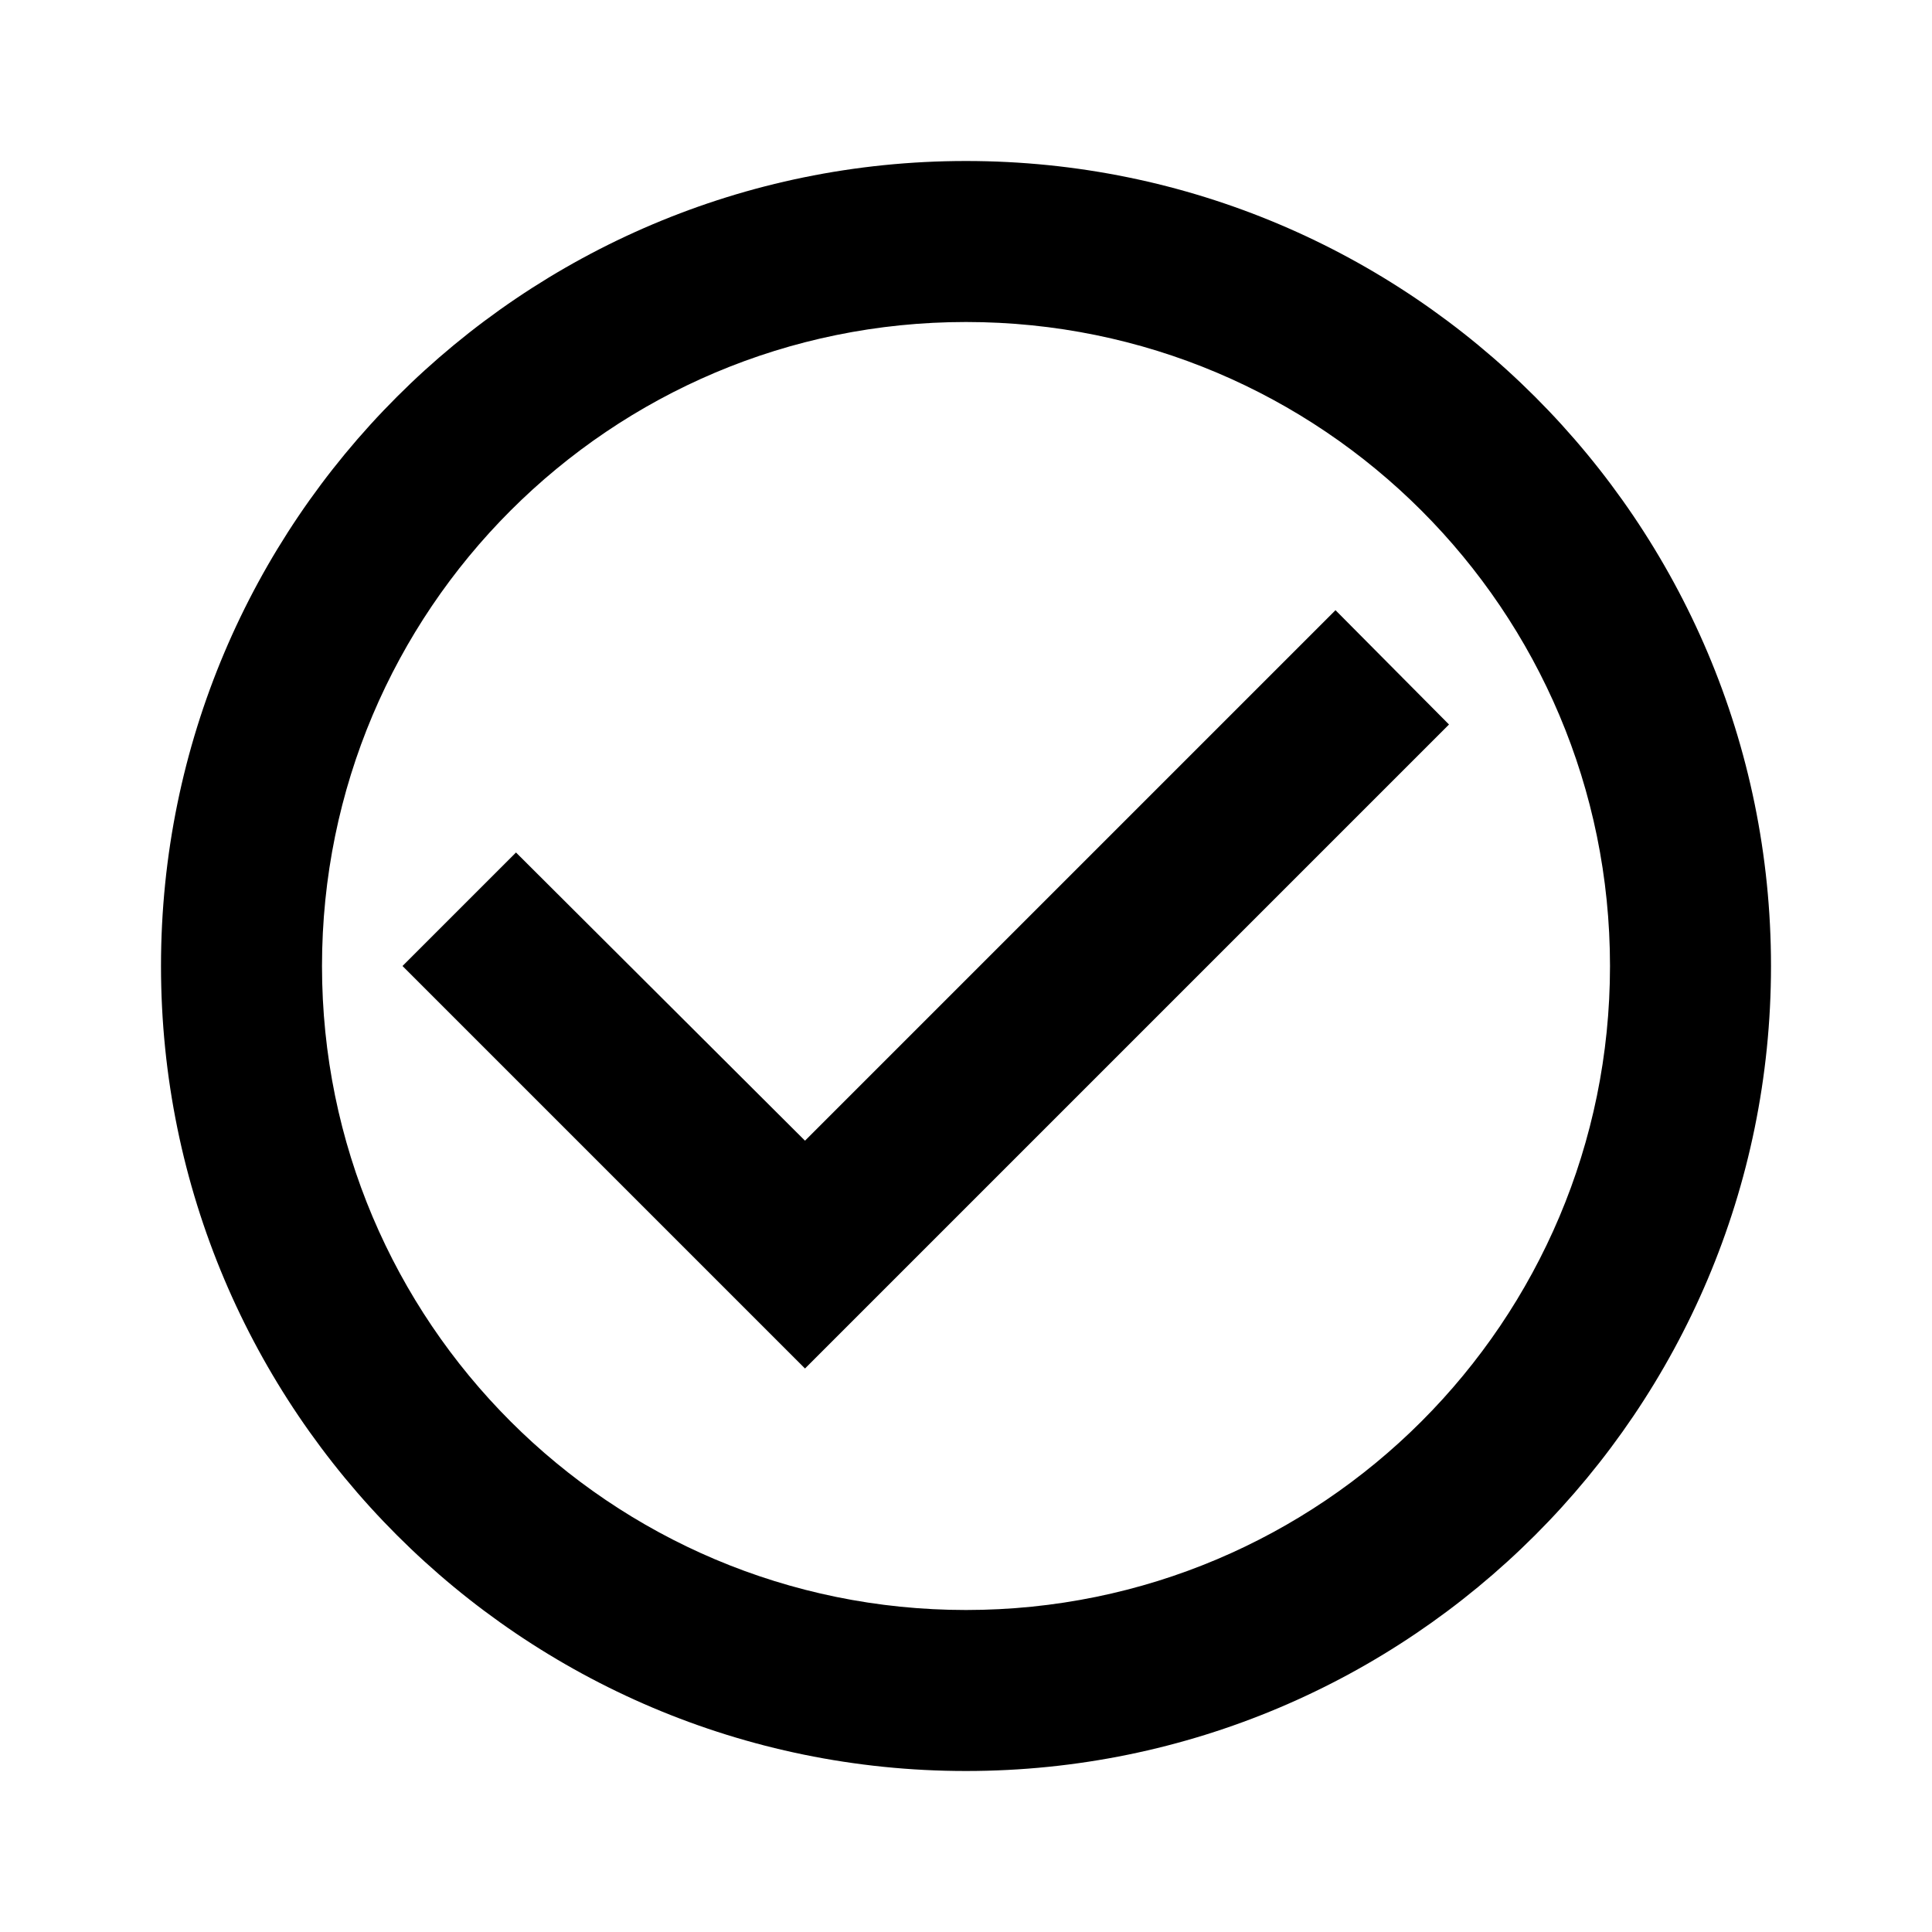
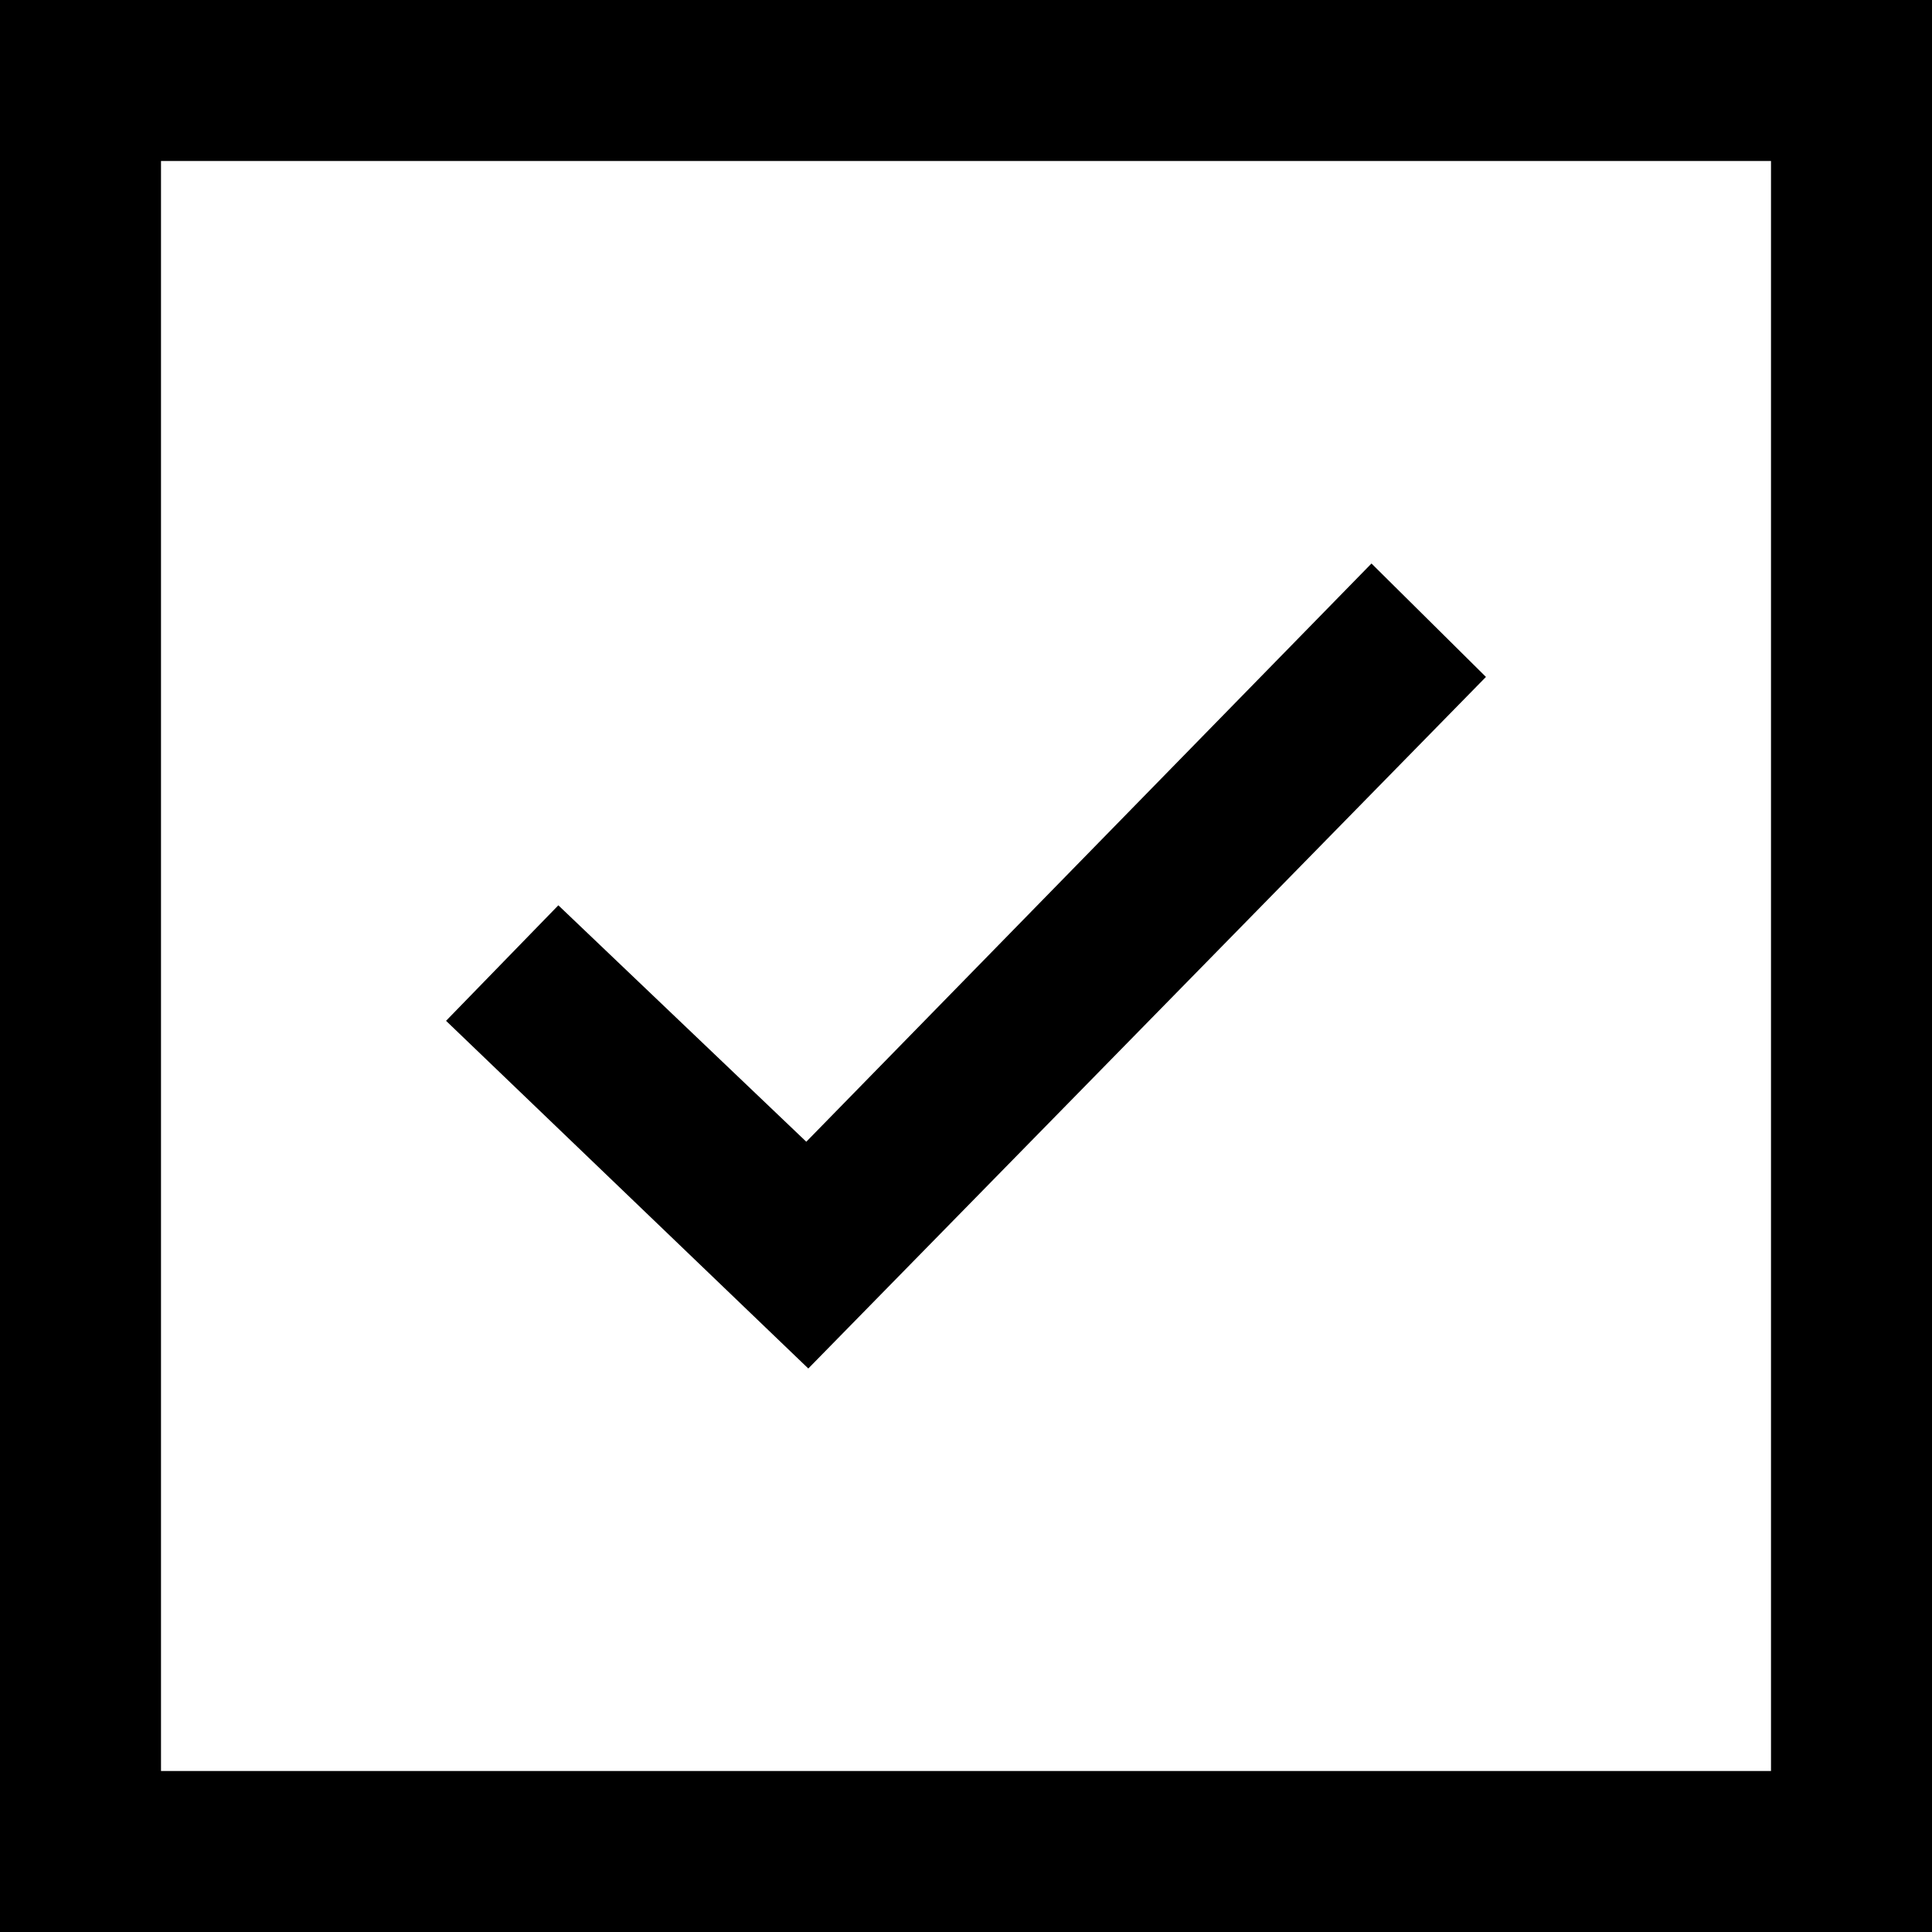
<svg xmlns="http://www.w3.org/2000/svg" width="24" height="24" viewBox="0 0 24 24">
-   <path fill="none" d="M0 0h24v24H0V0zm0 0h24v24H0V0z" />
-   <path d="M16.59 7.58L10 14.17l-3.59-3.58L5 12l5 5 8-8zM12 2C6.48 2 2 6.48 2 12s4.48 10 10 10 10-4.48 10-10S17.52 2 12 2zm0 18c-4.42 0-8-3.58-8-8s3.58-8 8-8 8 3.58 8 8-3.58 8-8 8z" />
+   <path d="M22 2v20h-20v-20h20zm2-2h-24v24h24v-24zm-5.541 8.409l-1.422-1.409-7.021 7.183-3.08-2.937-1.395 1.435 4.5 4.319 8.418-8.591z" />
</svg>
